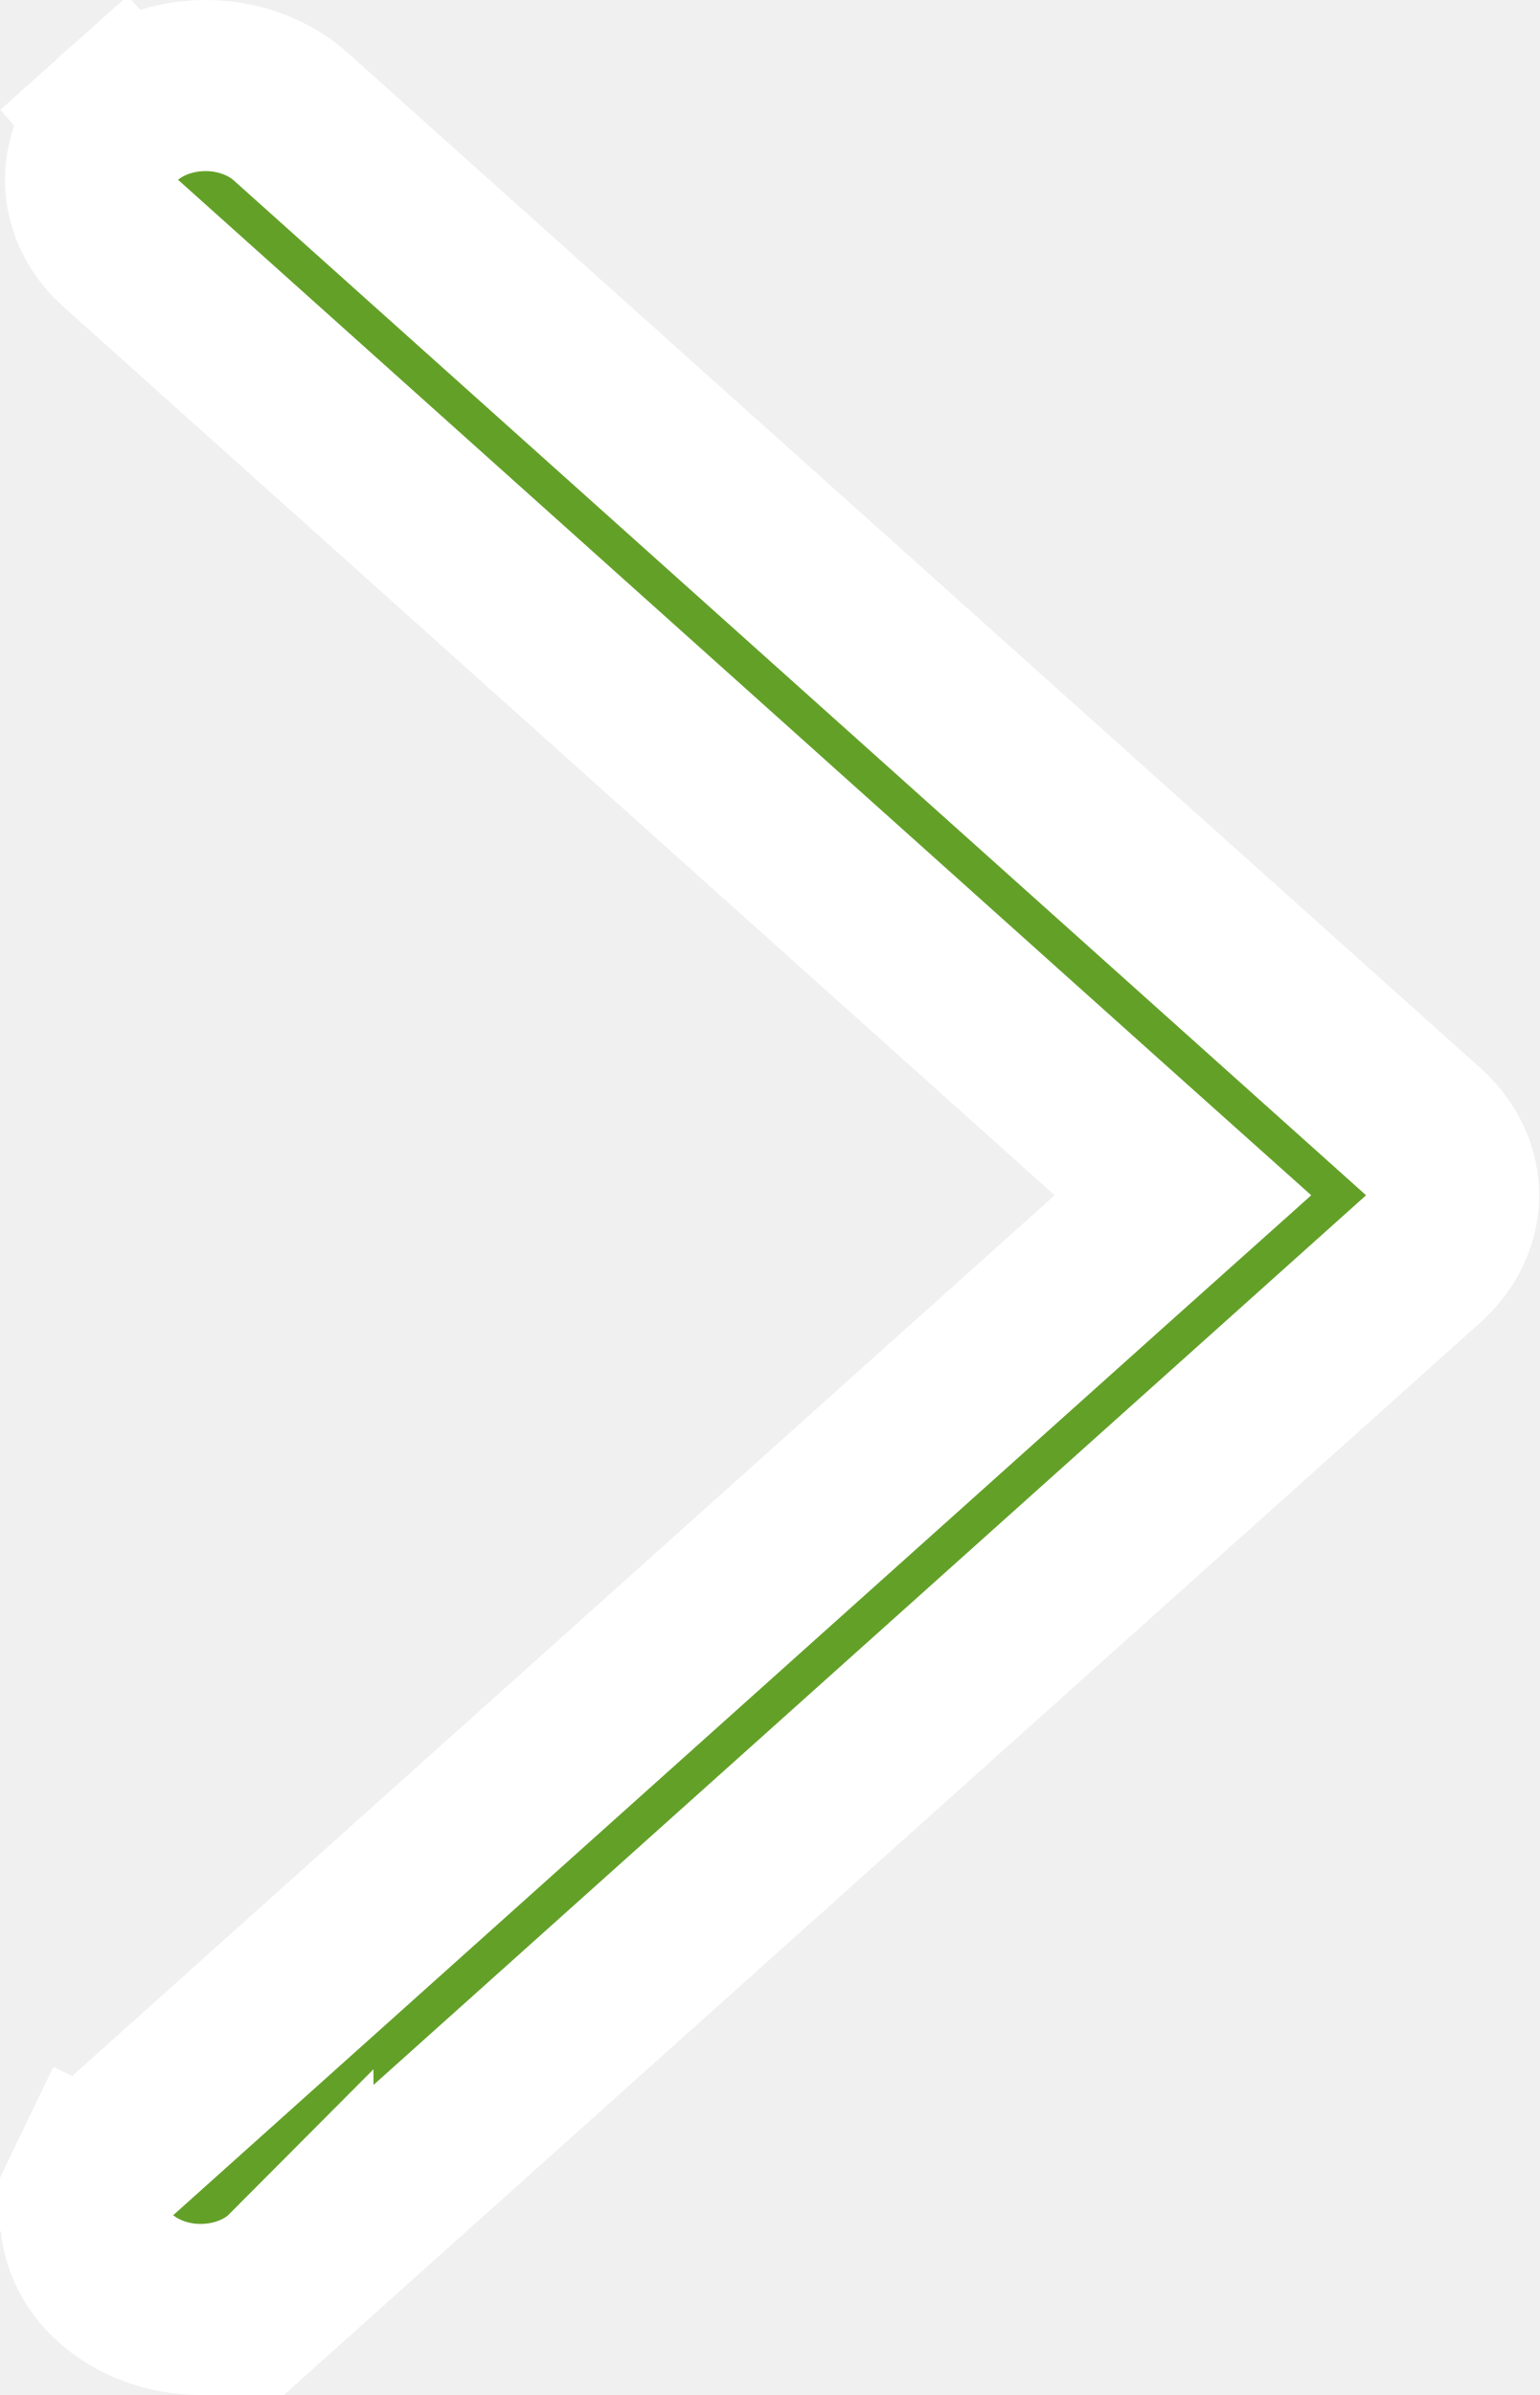
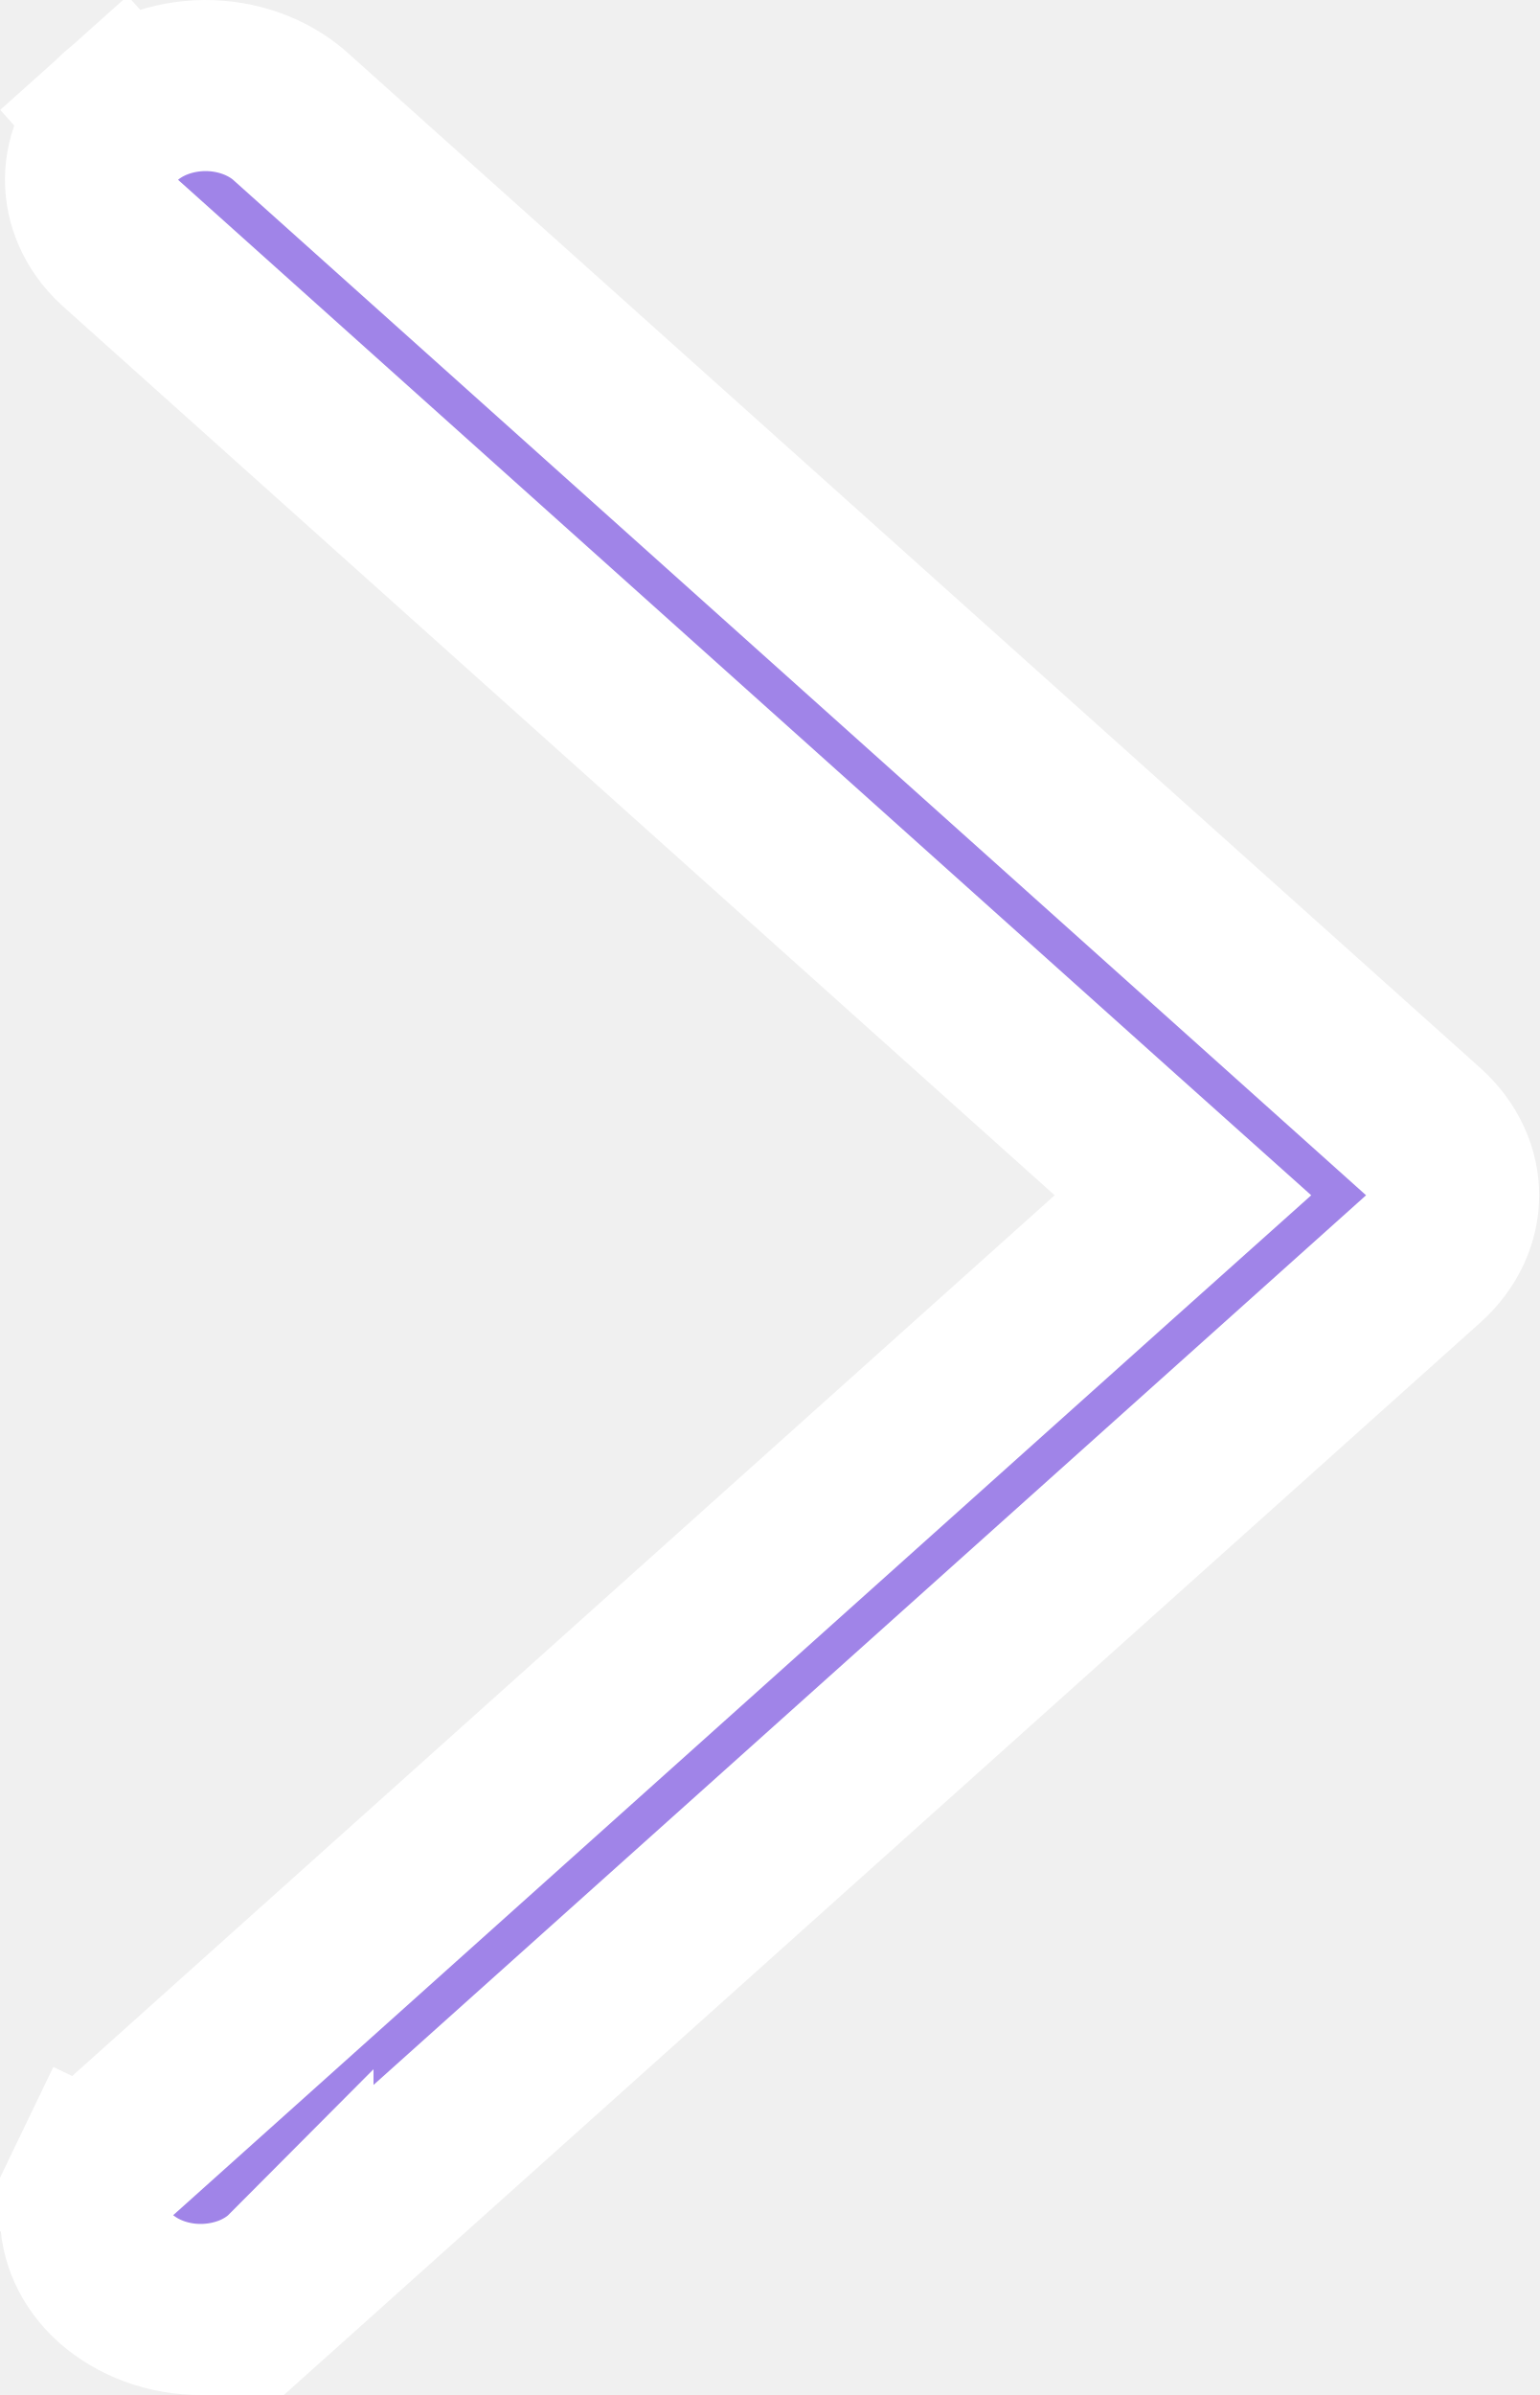
<svg xmlns="http://www.w3.org/2000/svg" width="9" height="14" viewBox="0 0 9 14" fill="none">
-   <path d="M6.501 6.615L0.696 1.413C0.58 1.305 0.528 1.172 0.529 1.047C0.53 0.921 0.586 0.788 0.706 0.68L0.374 0.309L0.706 0.68C0.828 0.571 1.003 0.502 1.196 0.5C1.388 0.499 1.563 0.565 1.688 0.671L8.323 6.616C8.323 6.616 8.323 6.616 8.323 6.616C8.444 6.725 8.5 6.86 8.5 6.987C8.5 7.114 8.444 7.249 8.323 7.358C8.323 7.358 8.323 7.358 8.323 7.358L1.684 13.307L1.684 13.306L1.678 13.312C1.618 13.368 1.543 13.415 1.457 13.448C1.371 13.481 1.277 13.499 1.18 13.5C1.083 13.501 0.988 13.484 0.901 13.452C0.814 13.42 0.739 13.374 0.677 13.32C0.616 13.265 0.571 13.203 0.542 13.139C0.513 13.075 0.499 13.009 0.5 12.944C0.501 12.879 0.516 12.813 0.546 12.75L0.095 12.533L0.546 12.75C0.577 12.686 0.623 12.624 0.685 12.57L0.686 12.57L0.692 12.565L6.501 7.359L6.917 6.987L6.501 6.615Z" fill="#63A027" stroke="white" />
+   <path d="M6.501 6.615L0.696 1.413C0.58 1.305 0.528 1.172 0.529 1.047C0.53 0.921 0.586 0.788 0.706 0.68L0.374 0.309L0.706 0.68C0.828 0.571 1.003 0.502 1.196 0.5C1.388 0.499 1.563 0.565 1.688 0.671L8.323 6.616C8.323 6.616 8.323 6.616 8.323 6.616C8.444 6.725 8.5 6.86 8.5 6.987C8.5 7.114 8.444 7.249 8.323 7.358C8.323 7.358 8.323 7.358 8.323 7.358L1.684 13.307L1.684 13.306L1.678 13.312C1.618 13.368 1.543 13.415 1.457 13.448C1.371 13.481 1.277 13.499 1.18 13.5C1.083 13.501 0.988 13.484 0.901 13.452C0.814 13.42 0.739 13.374 0.677 13.32C0.616 13.265 0.571 13.203 0.542 13.139C0.513 13.075 0.499 13.009 0.5 12.944C0.501 12.879 0.516 12.813 0.546 12.75L0.095 12.533L0.546 12.75C0.577 12.686 0.623 12.624 0.685 12.57L0.686 12.57L0.692 12.565L6.501 7.359L6.917 6.987L6.501 6.615Z" fill="#A084E8" stroke="white" />
</svg>
